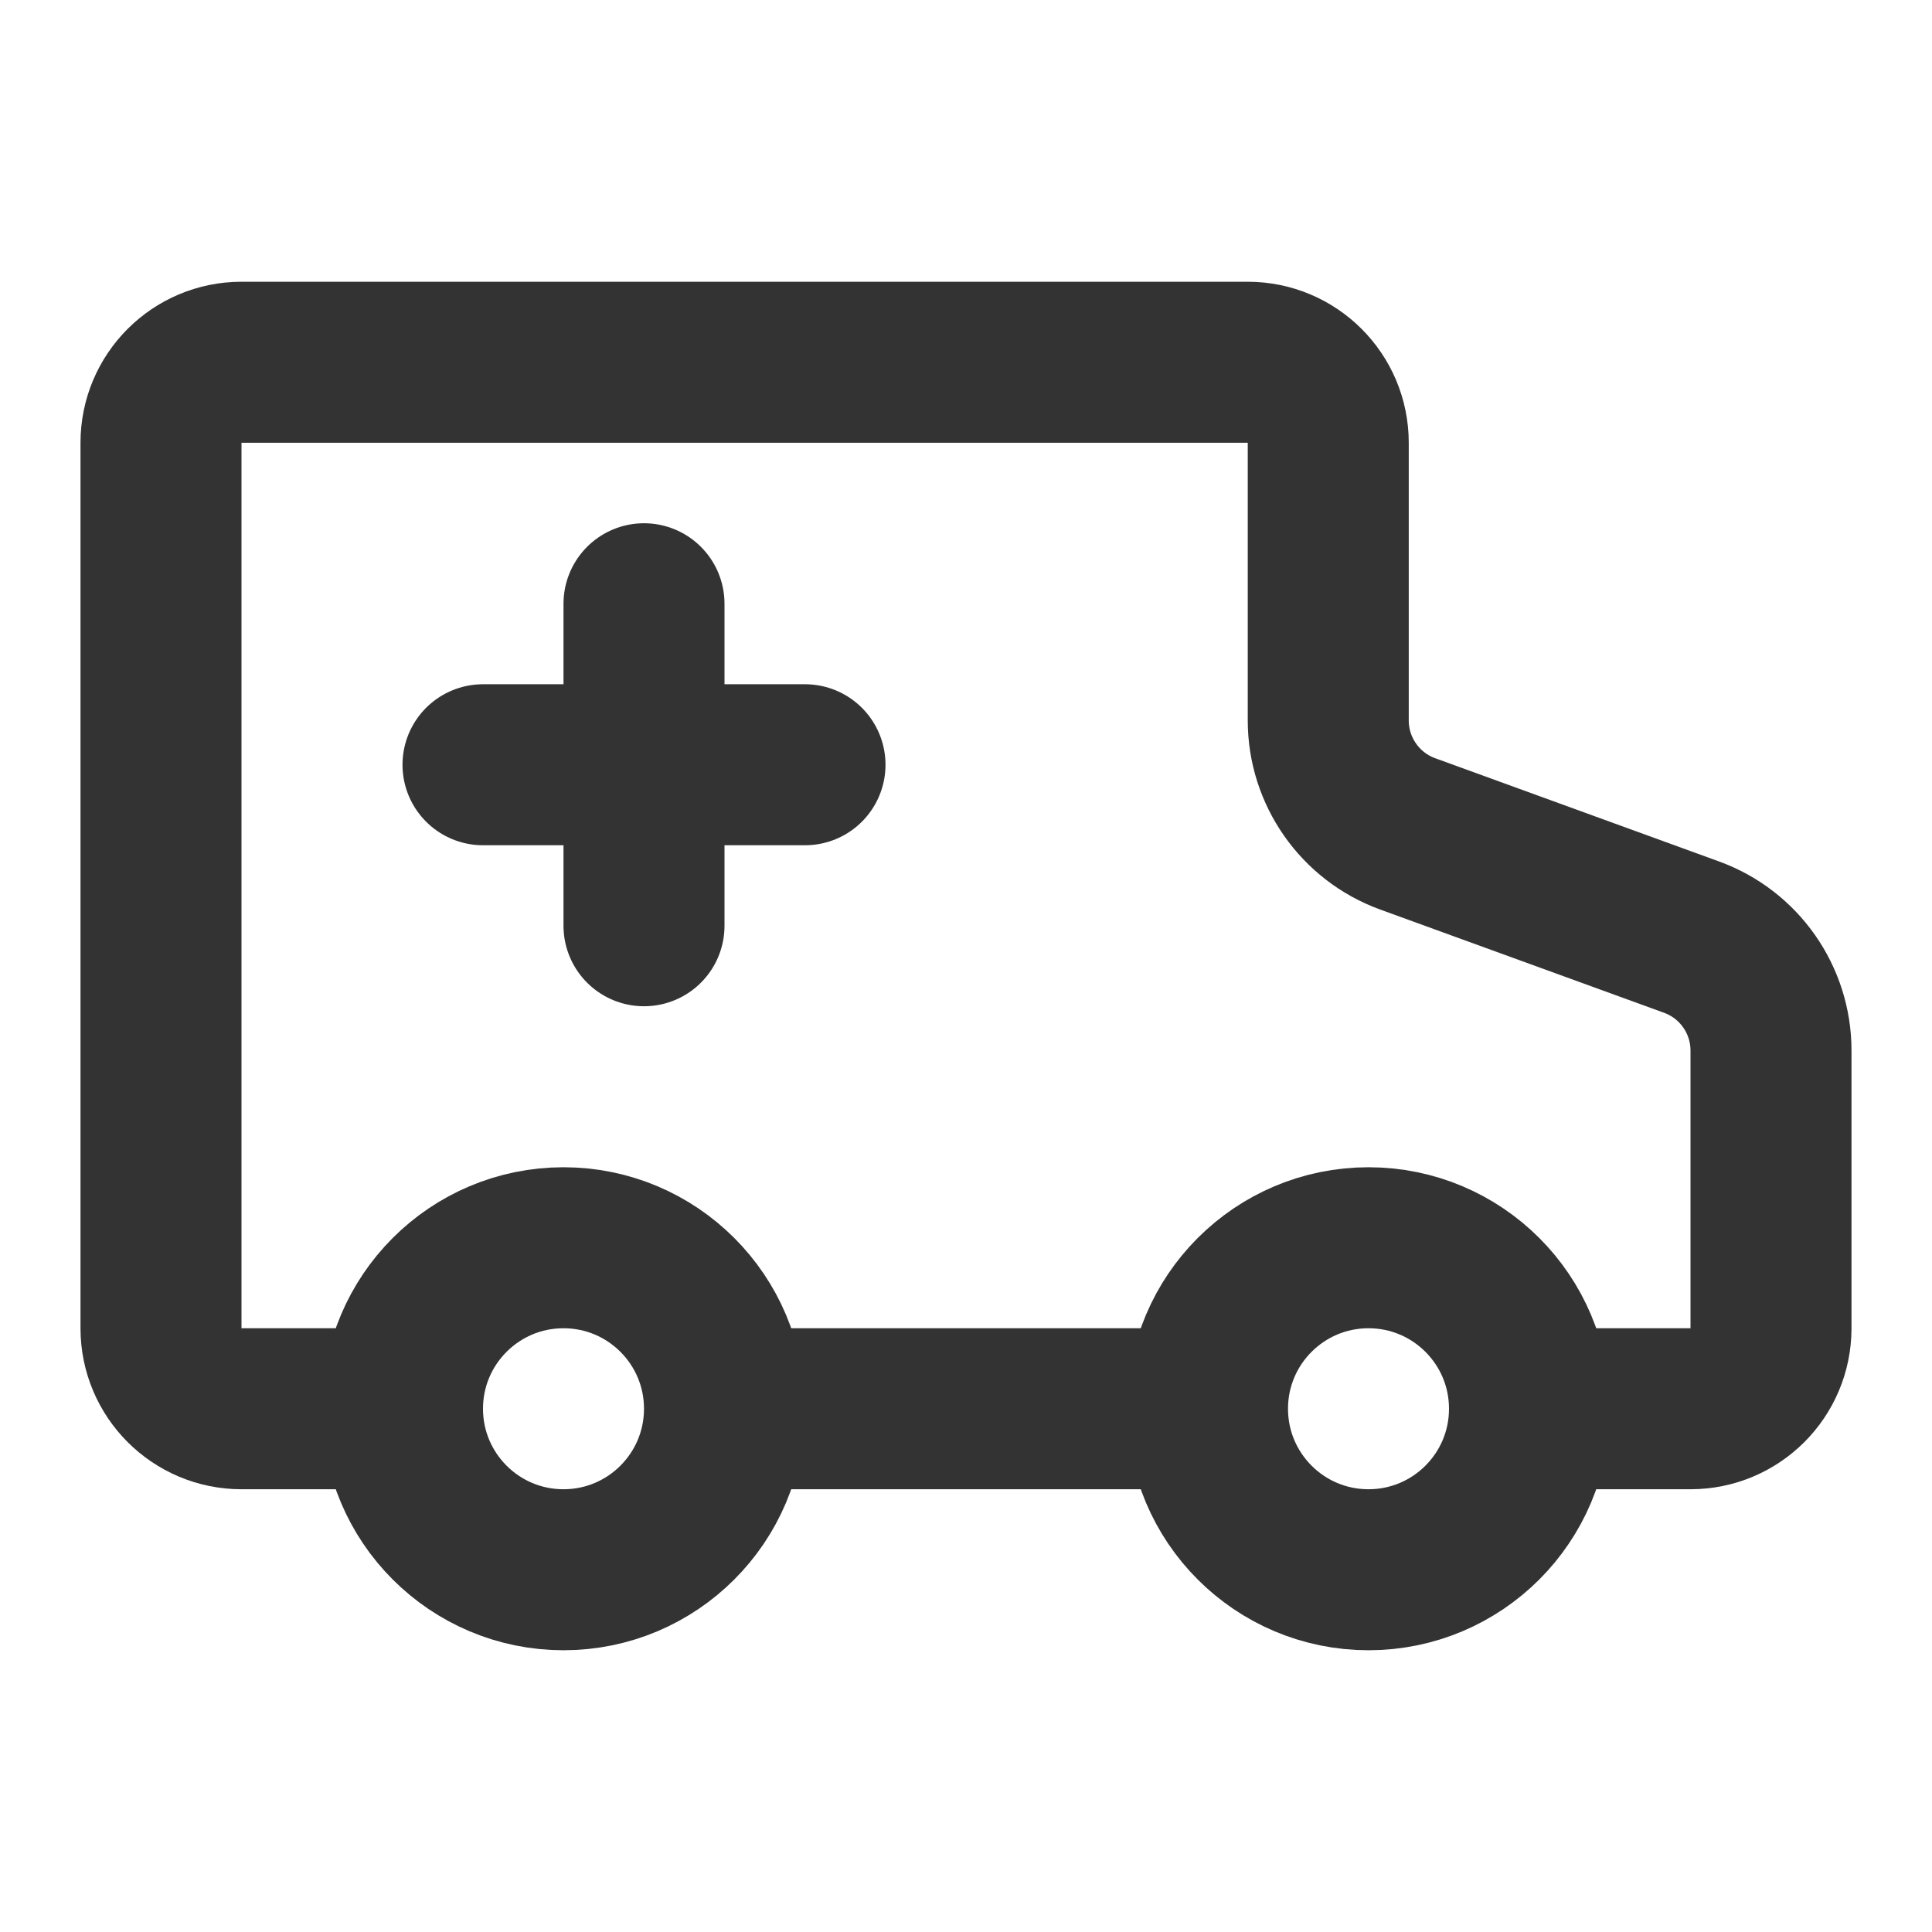
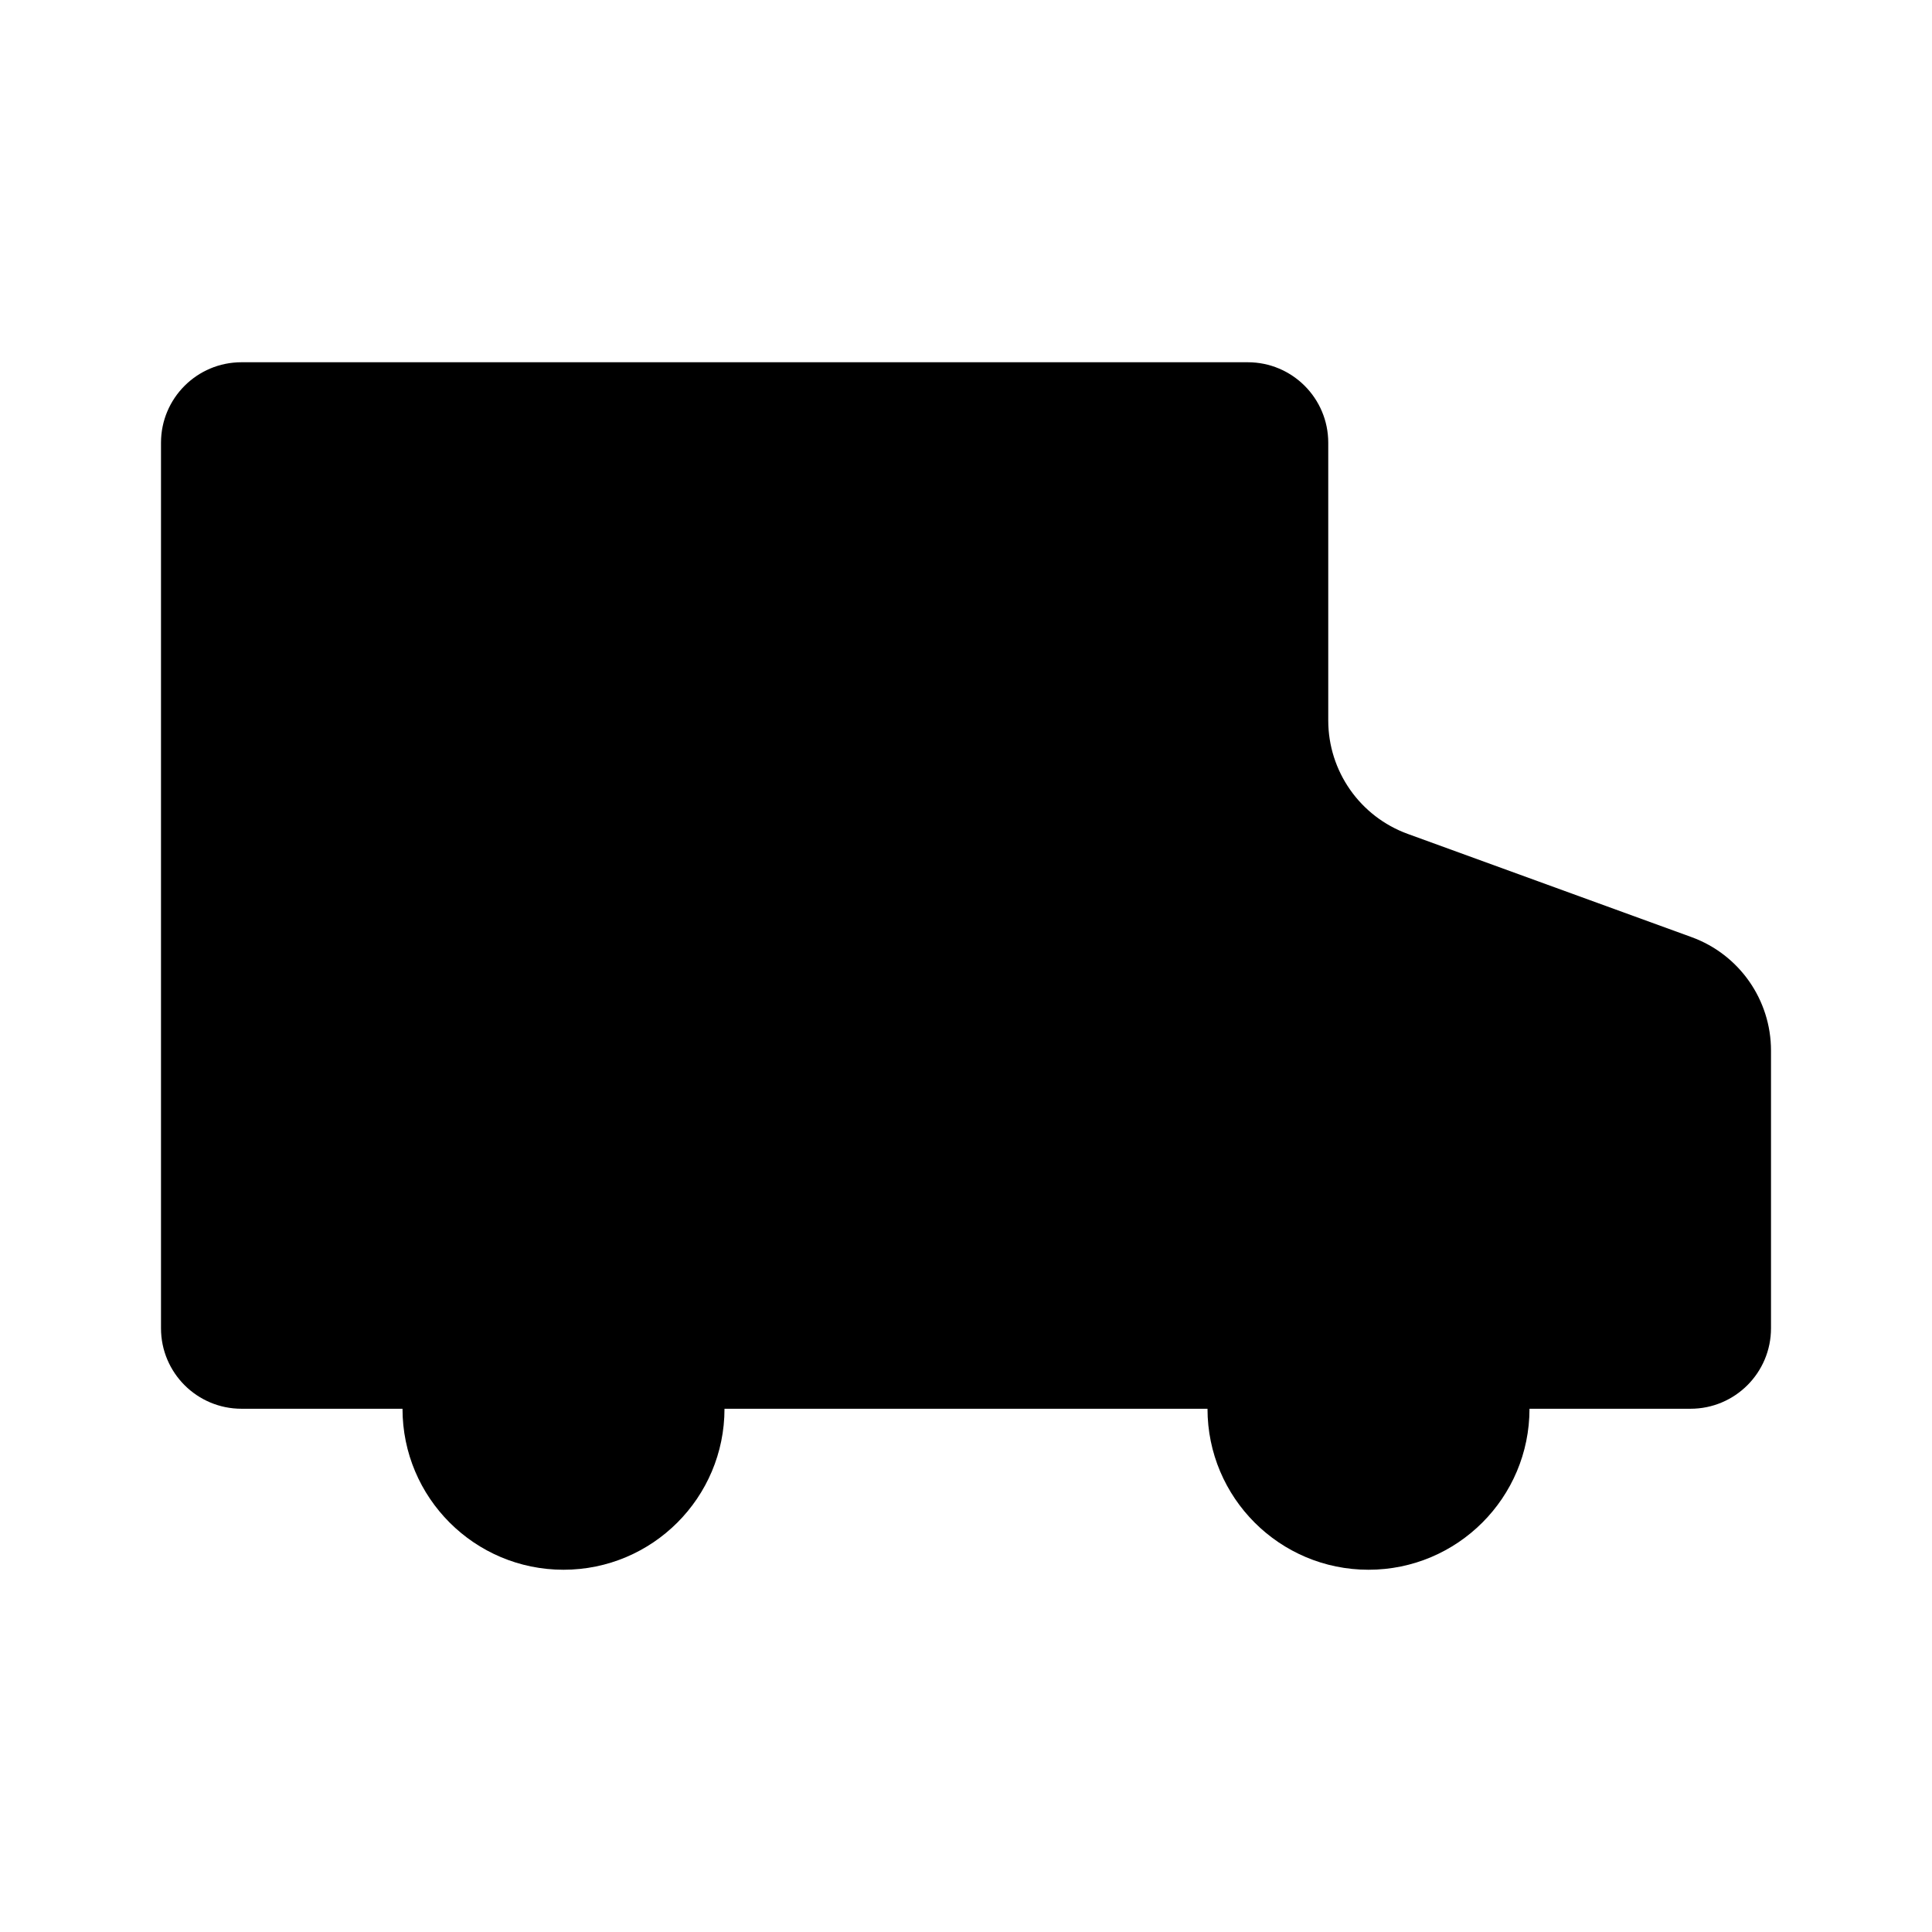
- <svg xmlns="http://www.w3.org/2000/svg" width="24" height="24" viewBox="0 0 48 48" fill="none">
-   <path d="M10 35H6C4.895 35 4 34.105 4 33V11C4 9.895 4.895 9 6 9H31C32.105 9 33 9.895 33 11V17.899C33 19.16 33.789 20.287 34.975 20.718L42.025 23.282C43.211 23.713 44 24.84 44 26.101V33C44 34.105 43.105 35 42 35H38" stroke="#333" stroke-width="4" stroke-linejoin="round" />
-   <path d="M18 35H30" stroke="#333" stroke-width="4" stroke-linejoin="round" />
-   <path d="M12 19L20 19" stroke="#333" stroke-width="4" stroke-linecap="round" stroke-linejoin="round" />
-   <path d="M16 15V23" stroke="#333" stroke-width="4" stroke-linecap="round" stroke-linejoin="round" />
-   <circle cx="14" cy="35" r="4" fill="none" stroke="#333" stroke-width="4" />
-   <circle cx="34" cy="35" r="4" fill="none" stroke="#333" stroke-width="4" />
+ <svg xmlns="http://www.w3.org/2000/svg" width="24" height="24" viewBox="0 0 48 48">
+   <path d="M10 35H6C4.895 35 4 34.105 4 33V11C4 9.895 4.895 9 6 9H31C32.105 9 33 9.895 33 11V17.899C33 19.16 33.789 20.287 34.975 20.718L42.025 23.282C43.211 23.713 44 24.84 44 26.101V33C44 34.105 43.105 35 42 35H38" stroke-width="4" stroke-linejoin="round" />
+   <path d="M18 35H30" stroke-width="4" stroke-linejoin="round" />
+   <path d="M12 19L20 19" stroke-width="4" stroke-linecap="round" stroke-linejoin="round" />
+   <path d="M16 15V23" stroke-width="4" stroke-linecap="round" stroke-linejoin="round" />
+   <circle cx="14" cy="35" r="4" stroke-width="4" />
+   <circle cx="34" cy="35" r="4" stroke-width="4" />
</svg>
